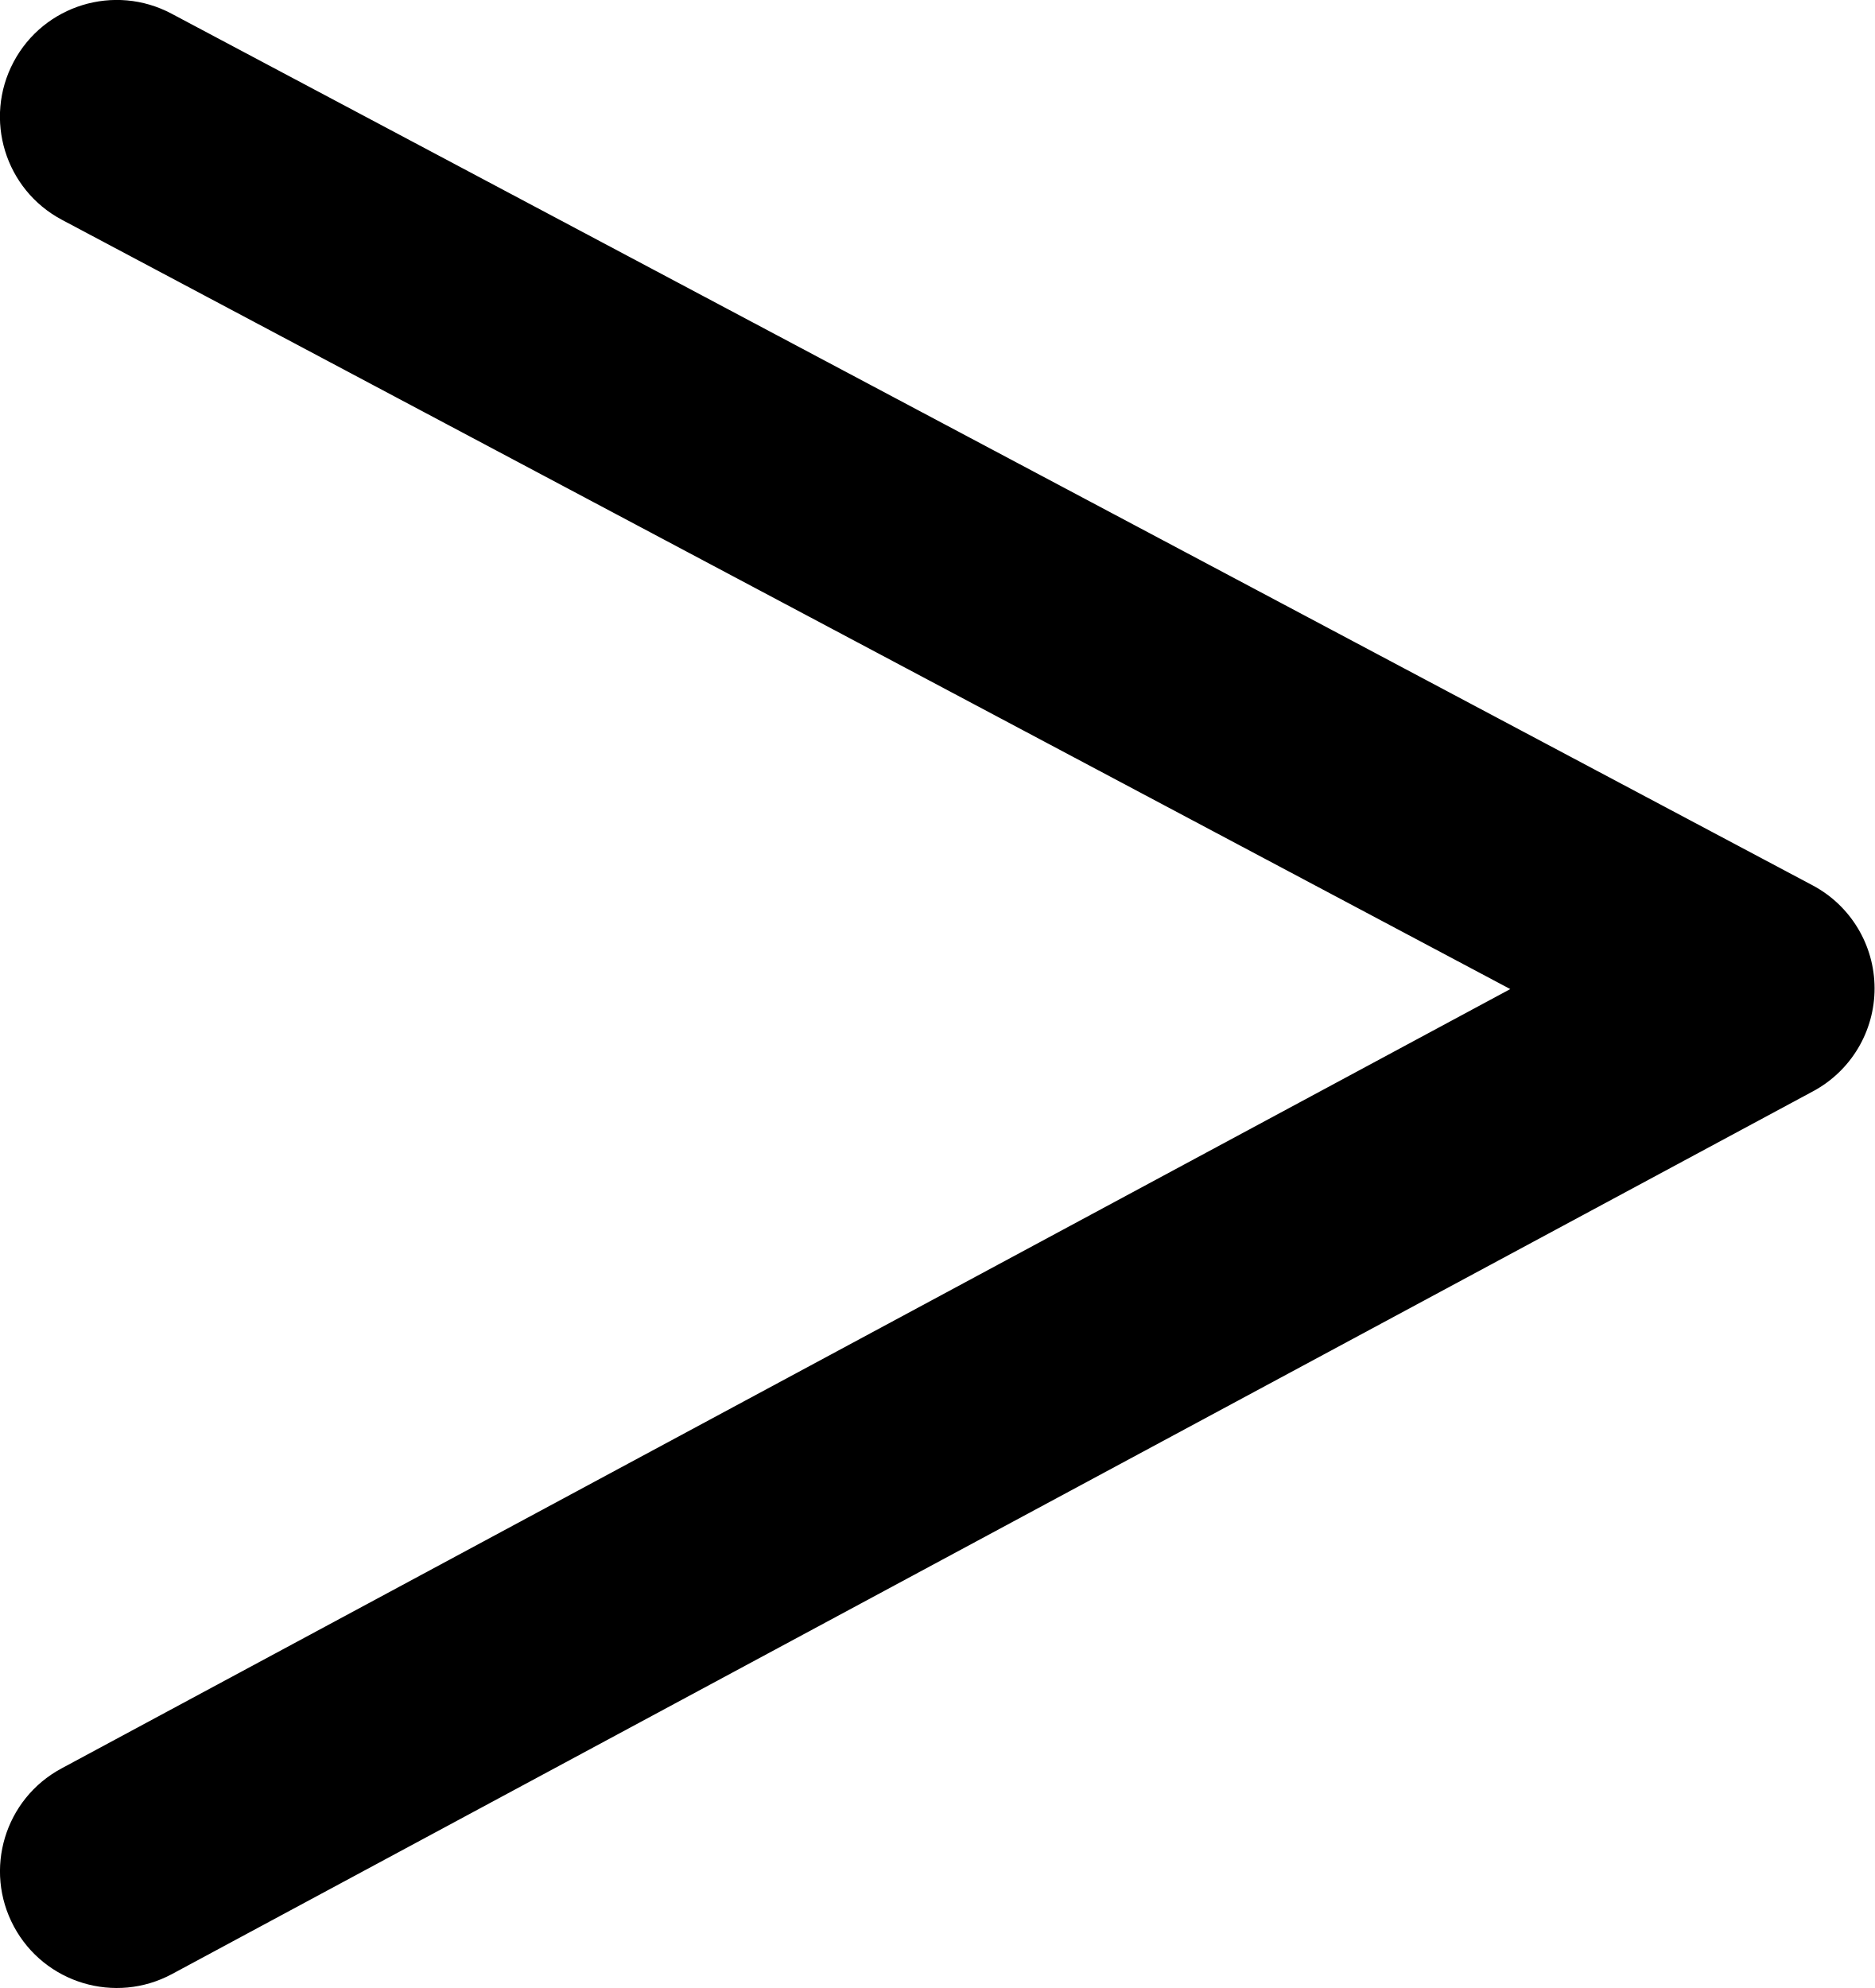
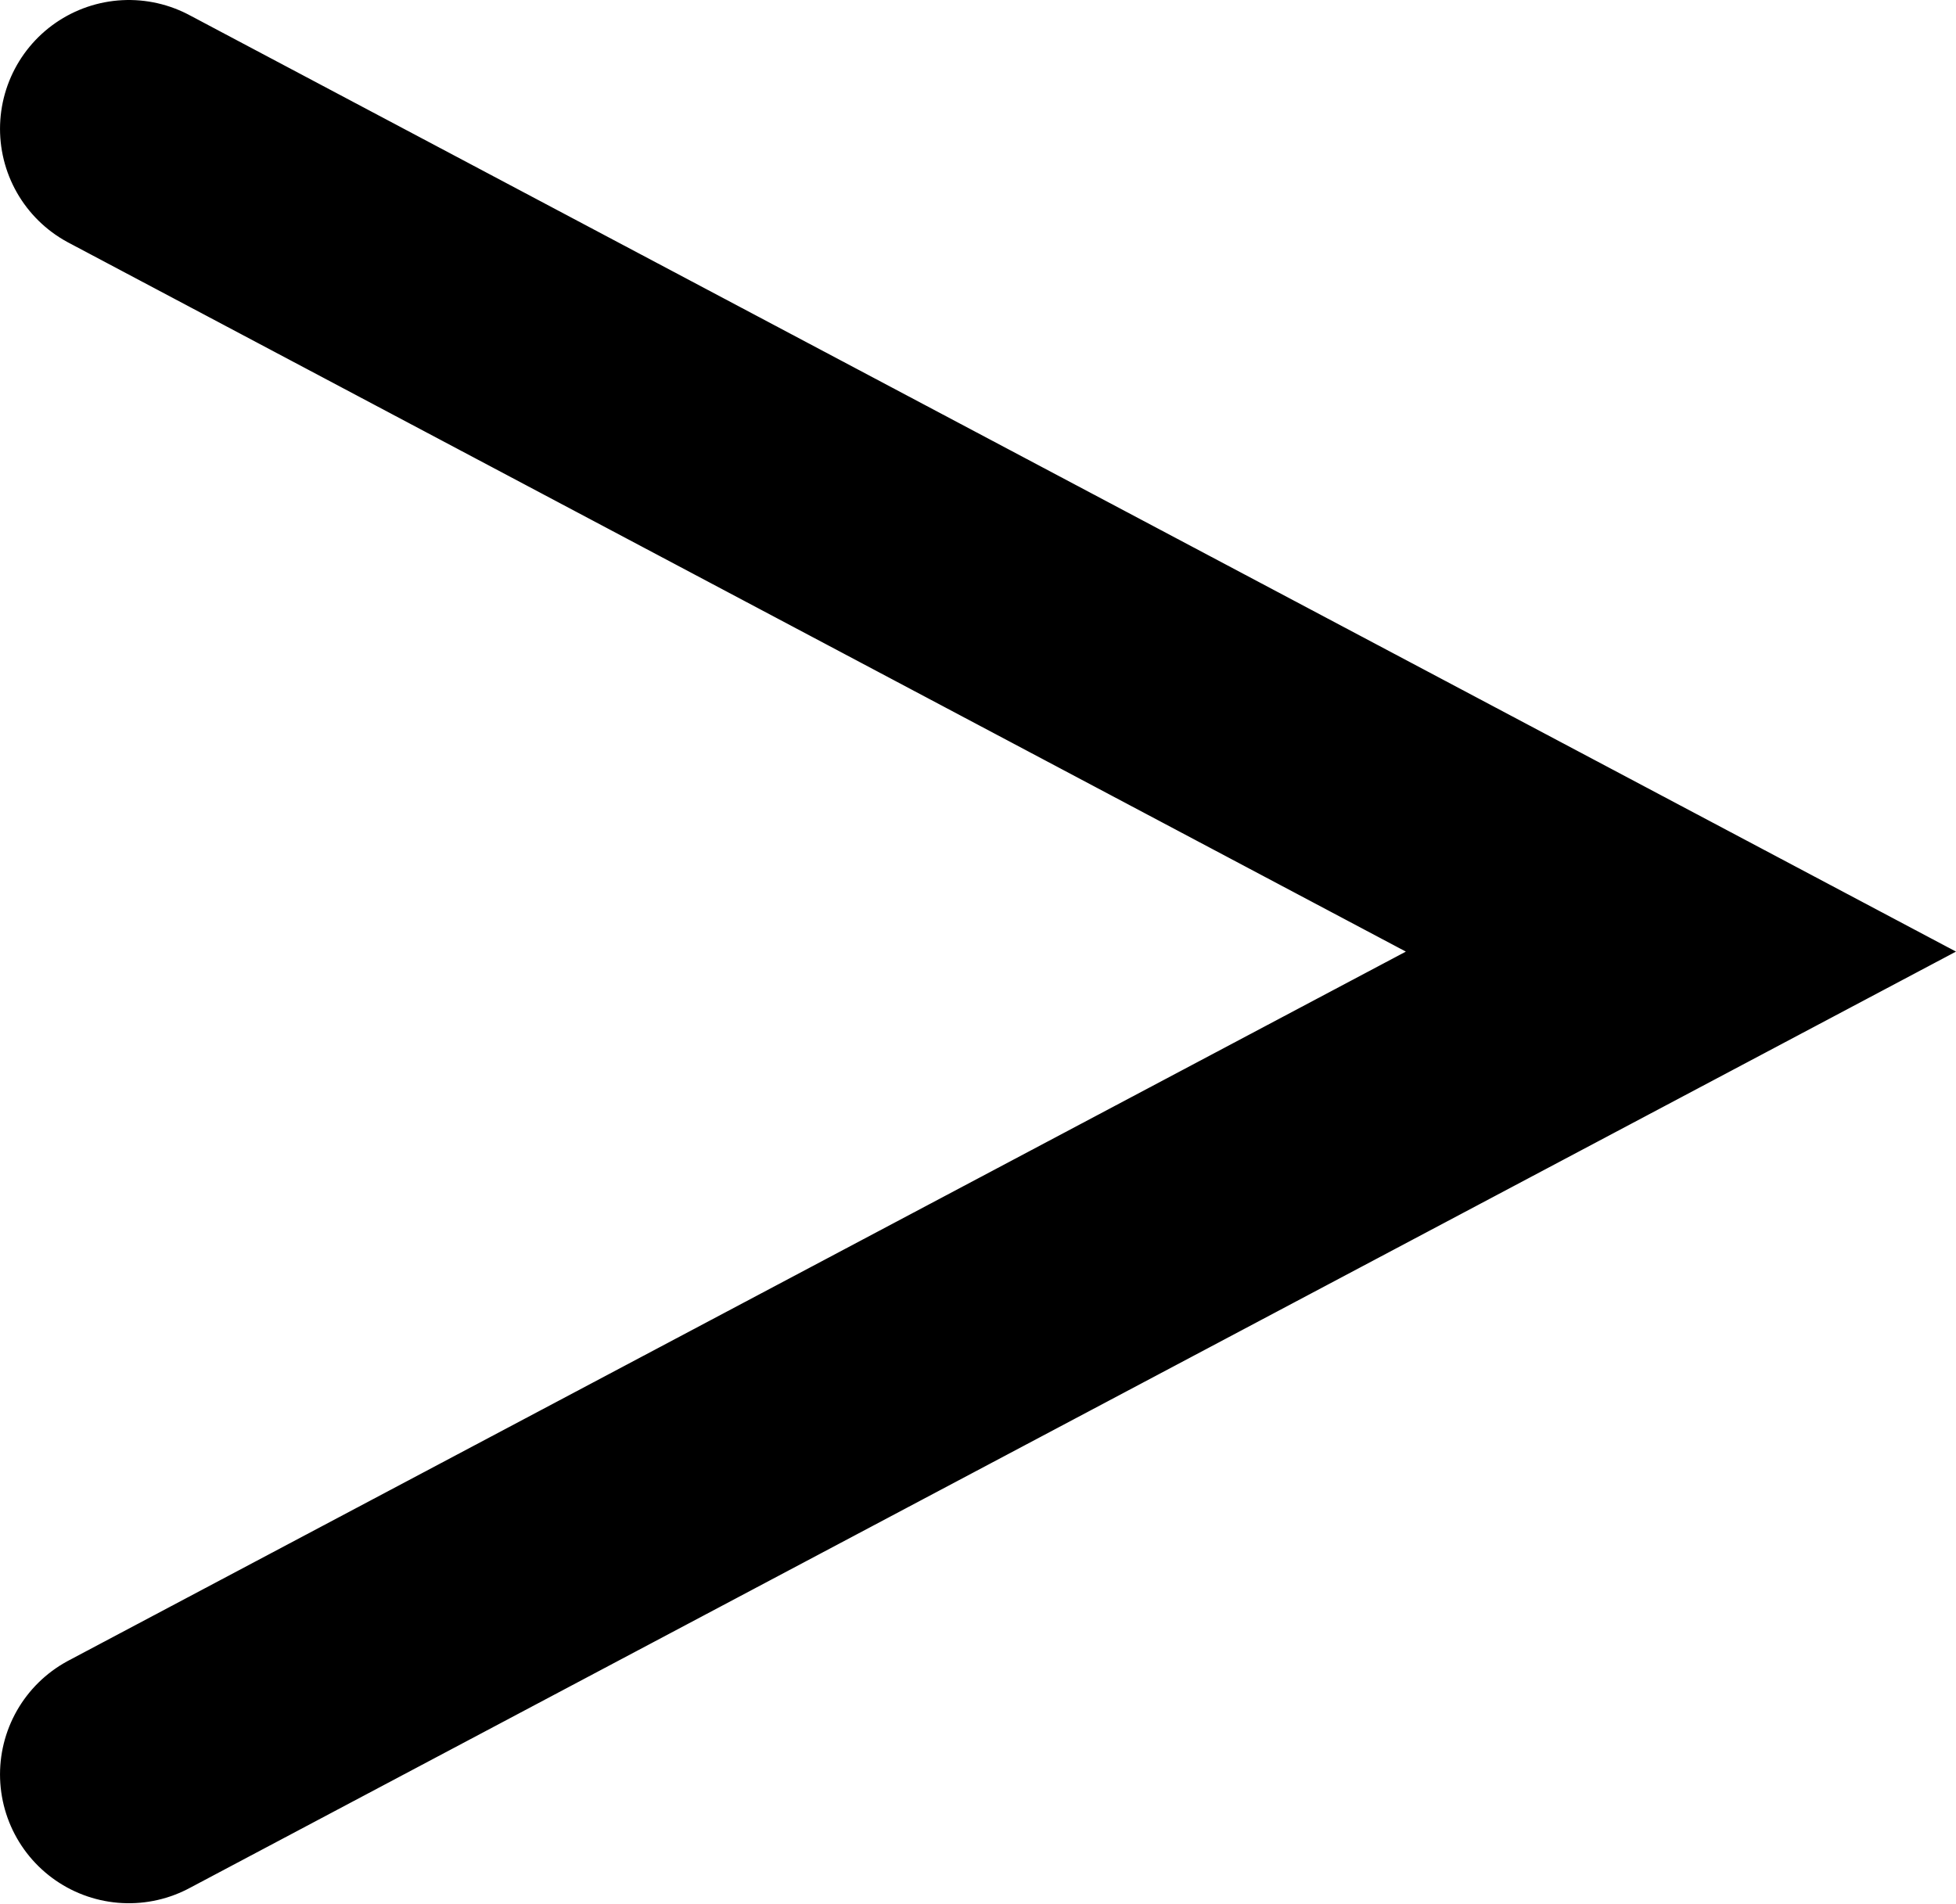
- <svg xmlns="http://www.w3.org/2000/svg" width="48.181mm" height="51.093mm" viewBox="0 0 48.181 51.093" version="1.1" id="svg5">
+ <svg xmlns="http://www.w3.org/2000/svg" width="60.72mm" height="59.093mm" viewBox="0 0 60.72 59.093" version="1.1" id="svg5">
  <defs id="defs2" />
-   <g id="layer1" transform="translate(-69.84554,-61.27686)">
-     <path style="color:#000000;fill:#000000;stroke-linecap:round;stroke-linejoin:round;-inkscape-stroke:none" d="m 74.252,61.627 a 3,3 0 0 0 -4.057,1.242 3,3 0 0 0 1.242,4.057 l 37.225,19.771 -37.238,20.031 a 3,3 0 0 0 -1.221,4.062 3,3 0 0 0 4.064,1.221 L 116.447,89.322 a 3,3 0 0 0 -0.014,-5.291 z" id="path974" />
+   <g id="layer1" transform="translate(-65.84554,-57.27686)">
+     <circle id="path349" style="fill:#241c1c;stroke:#000000;stroke-width:0.265" cx="71.743" cy="63.177" r="0.024" />
+     <path style="fill:none;stroke:#000000;stroke-width:8;stroke-linecap:round;stroke-linejoin:miter;stroke-dasharray:none;stroke-opacity:1" d="M 69.846,61.277 118.026,86.823 69.846,112.37" id="path407" />
  </g>
</svg>
